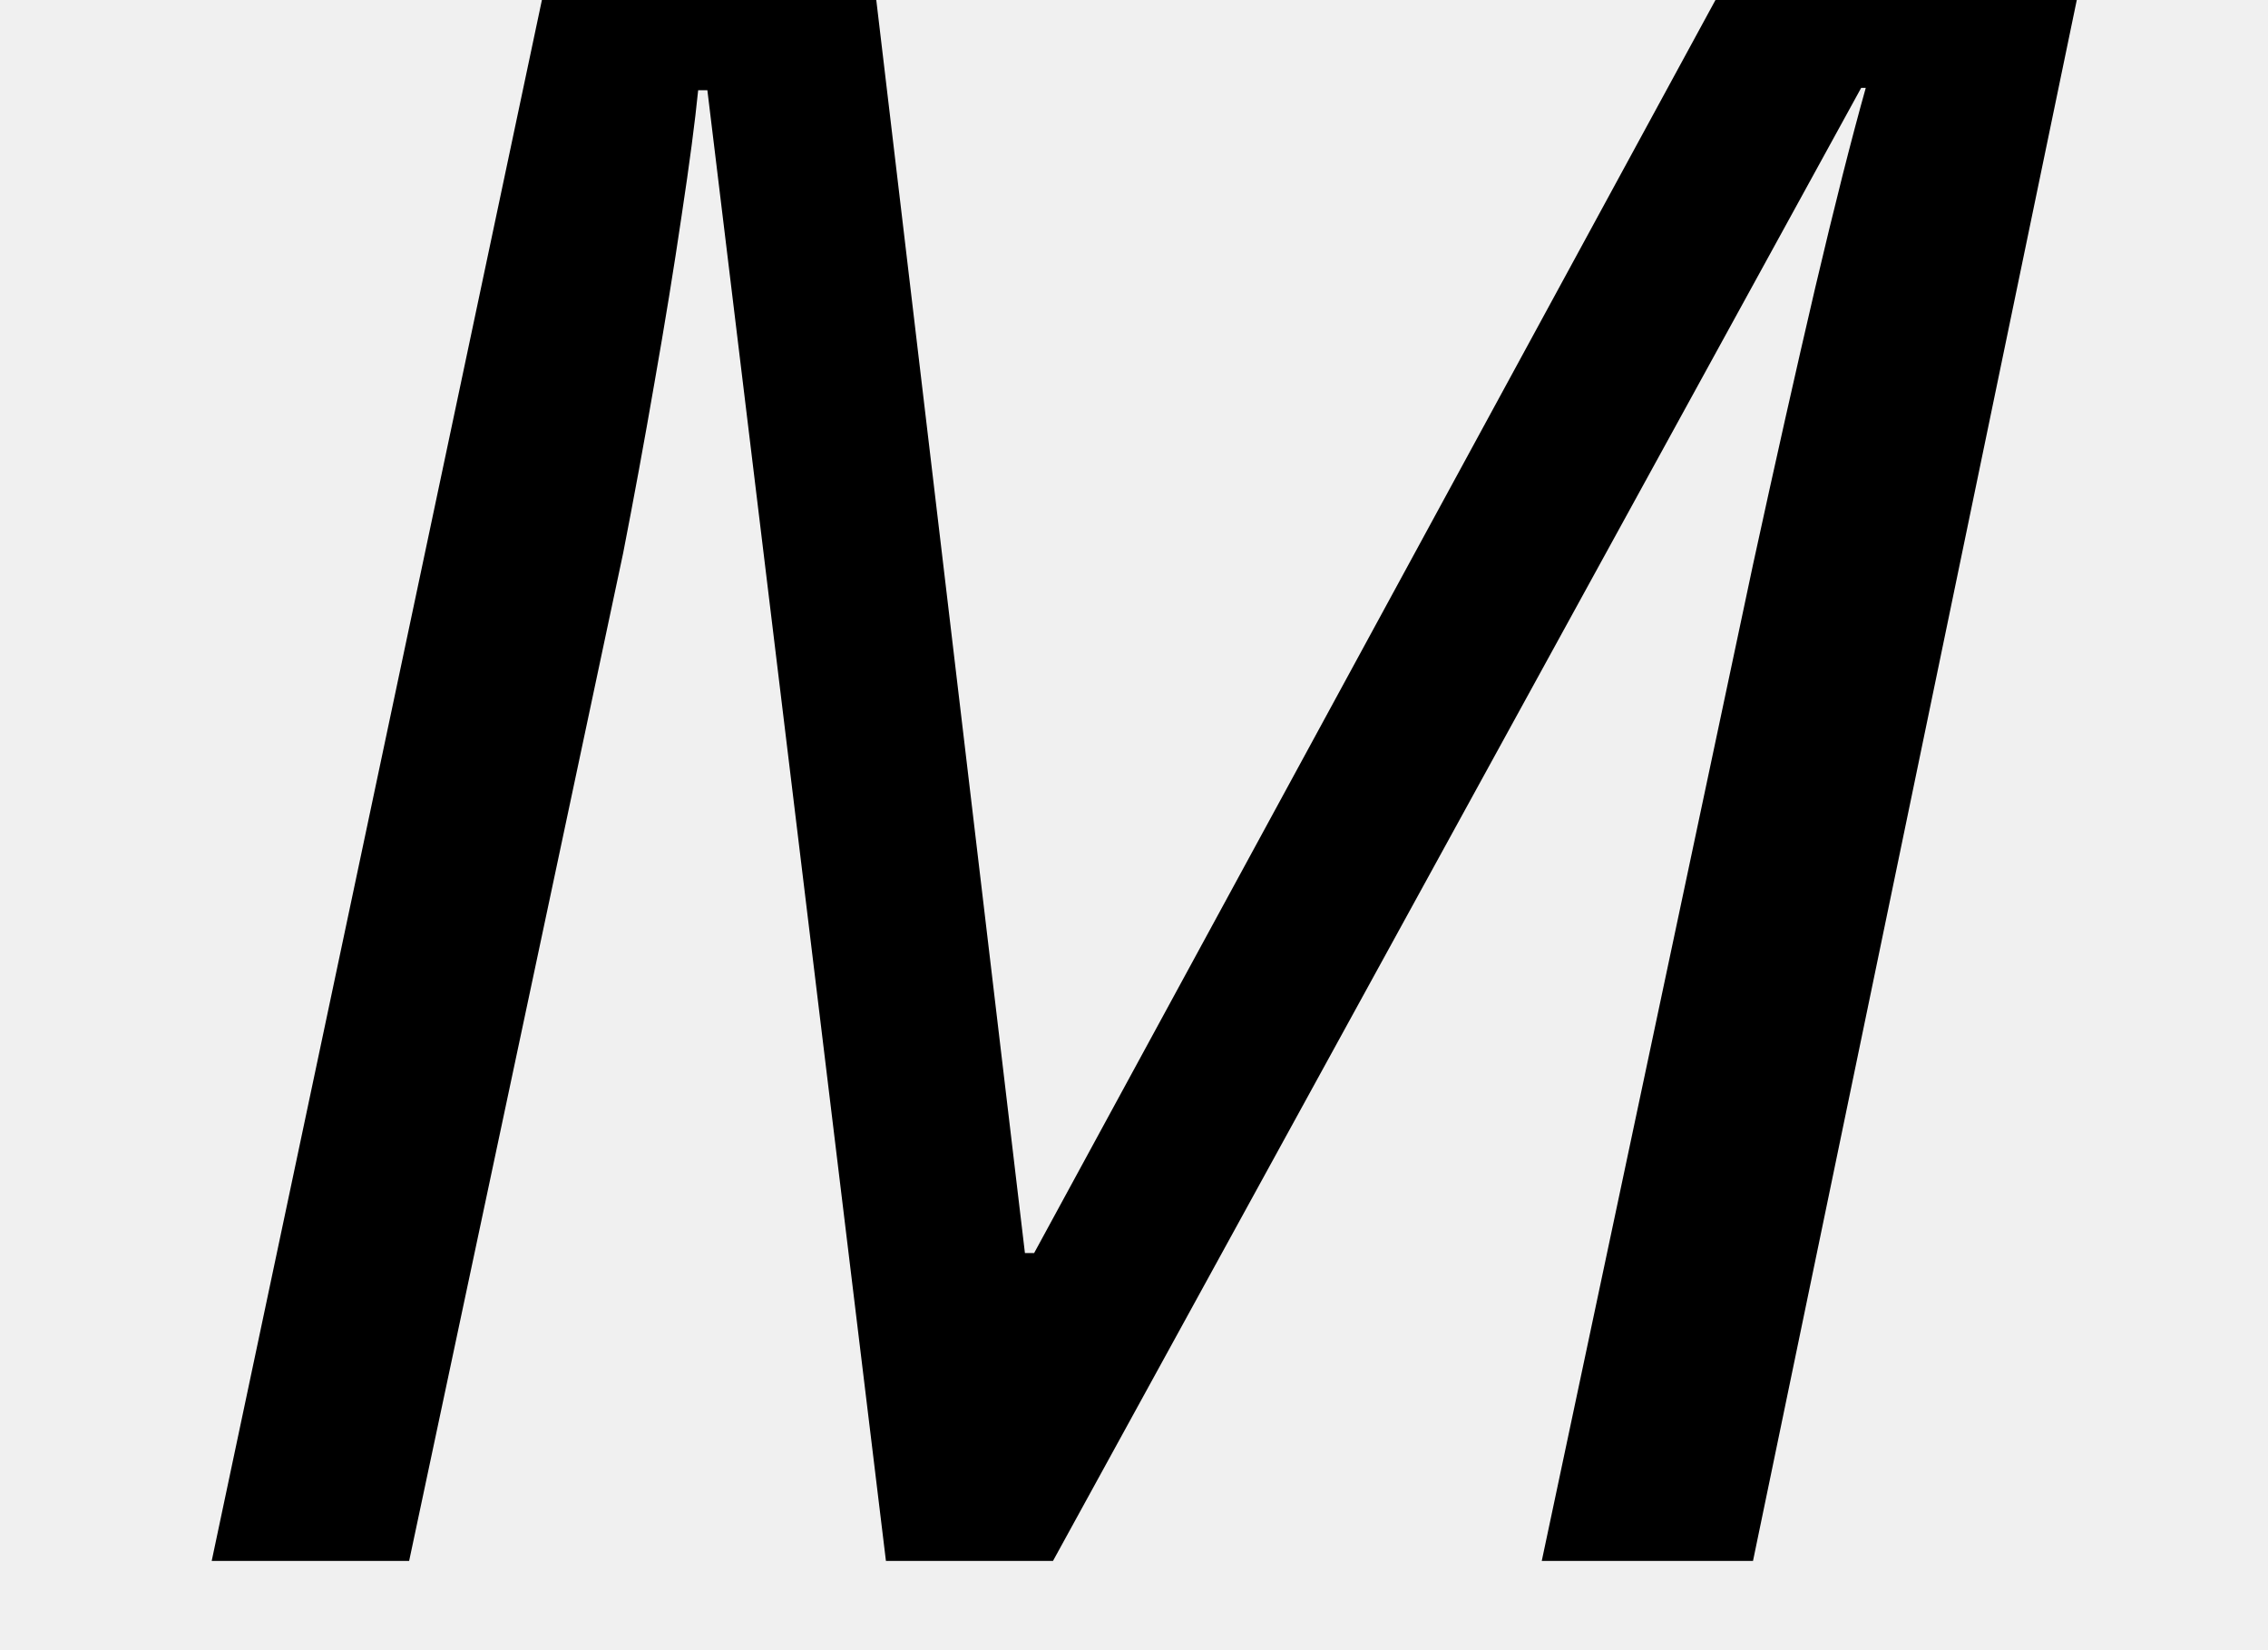
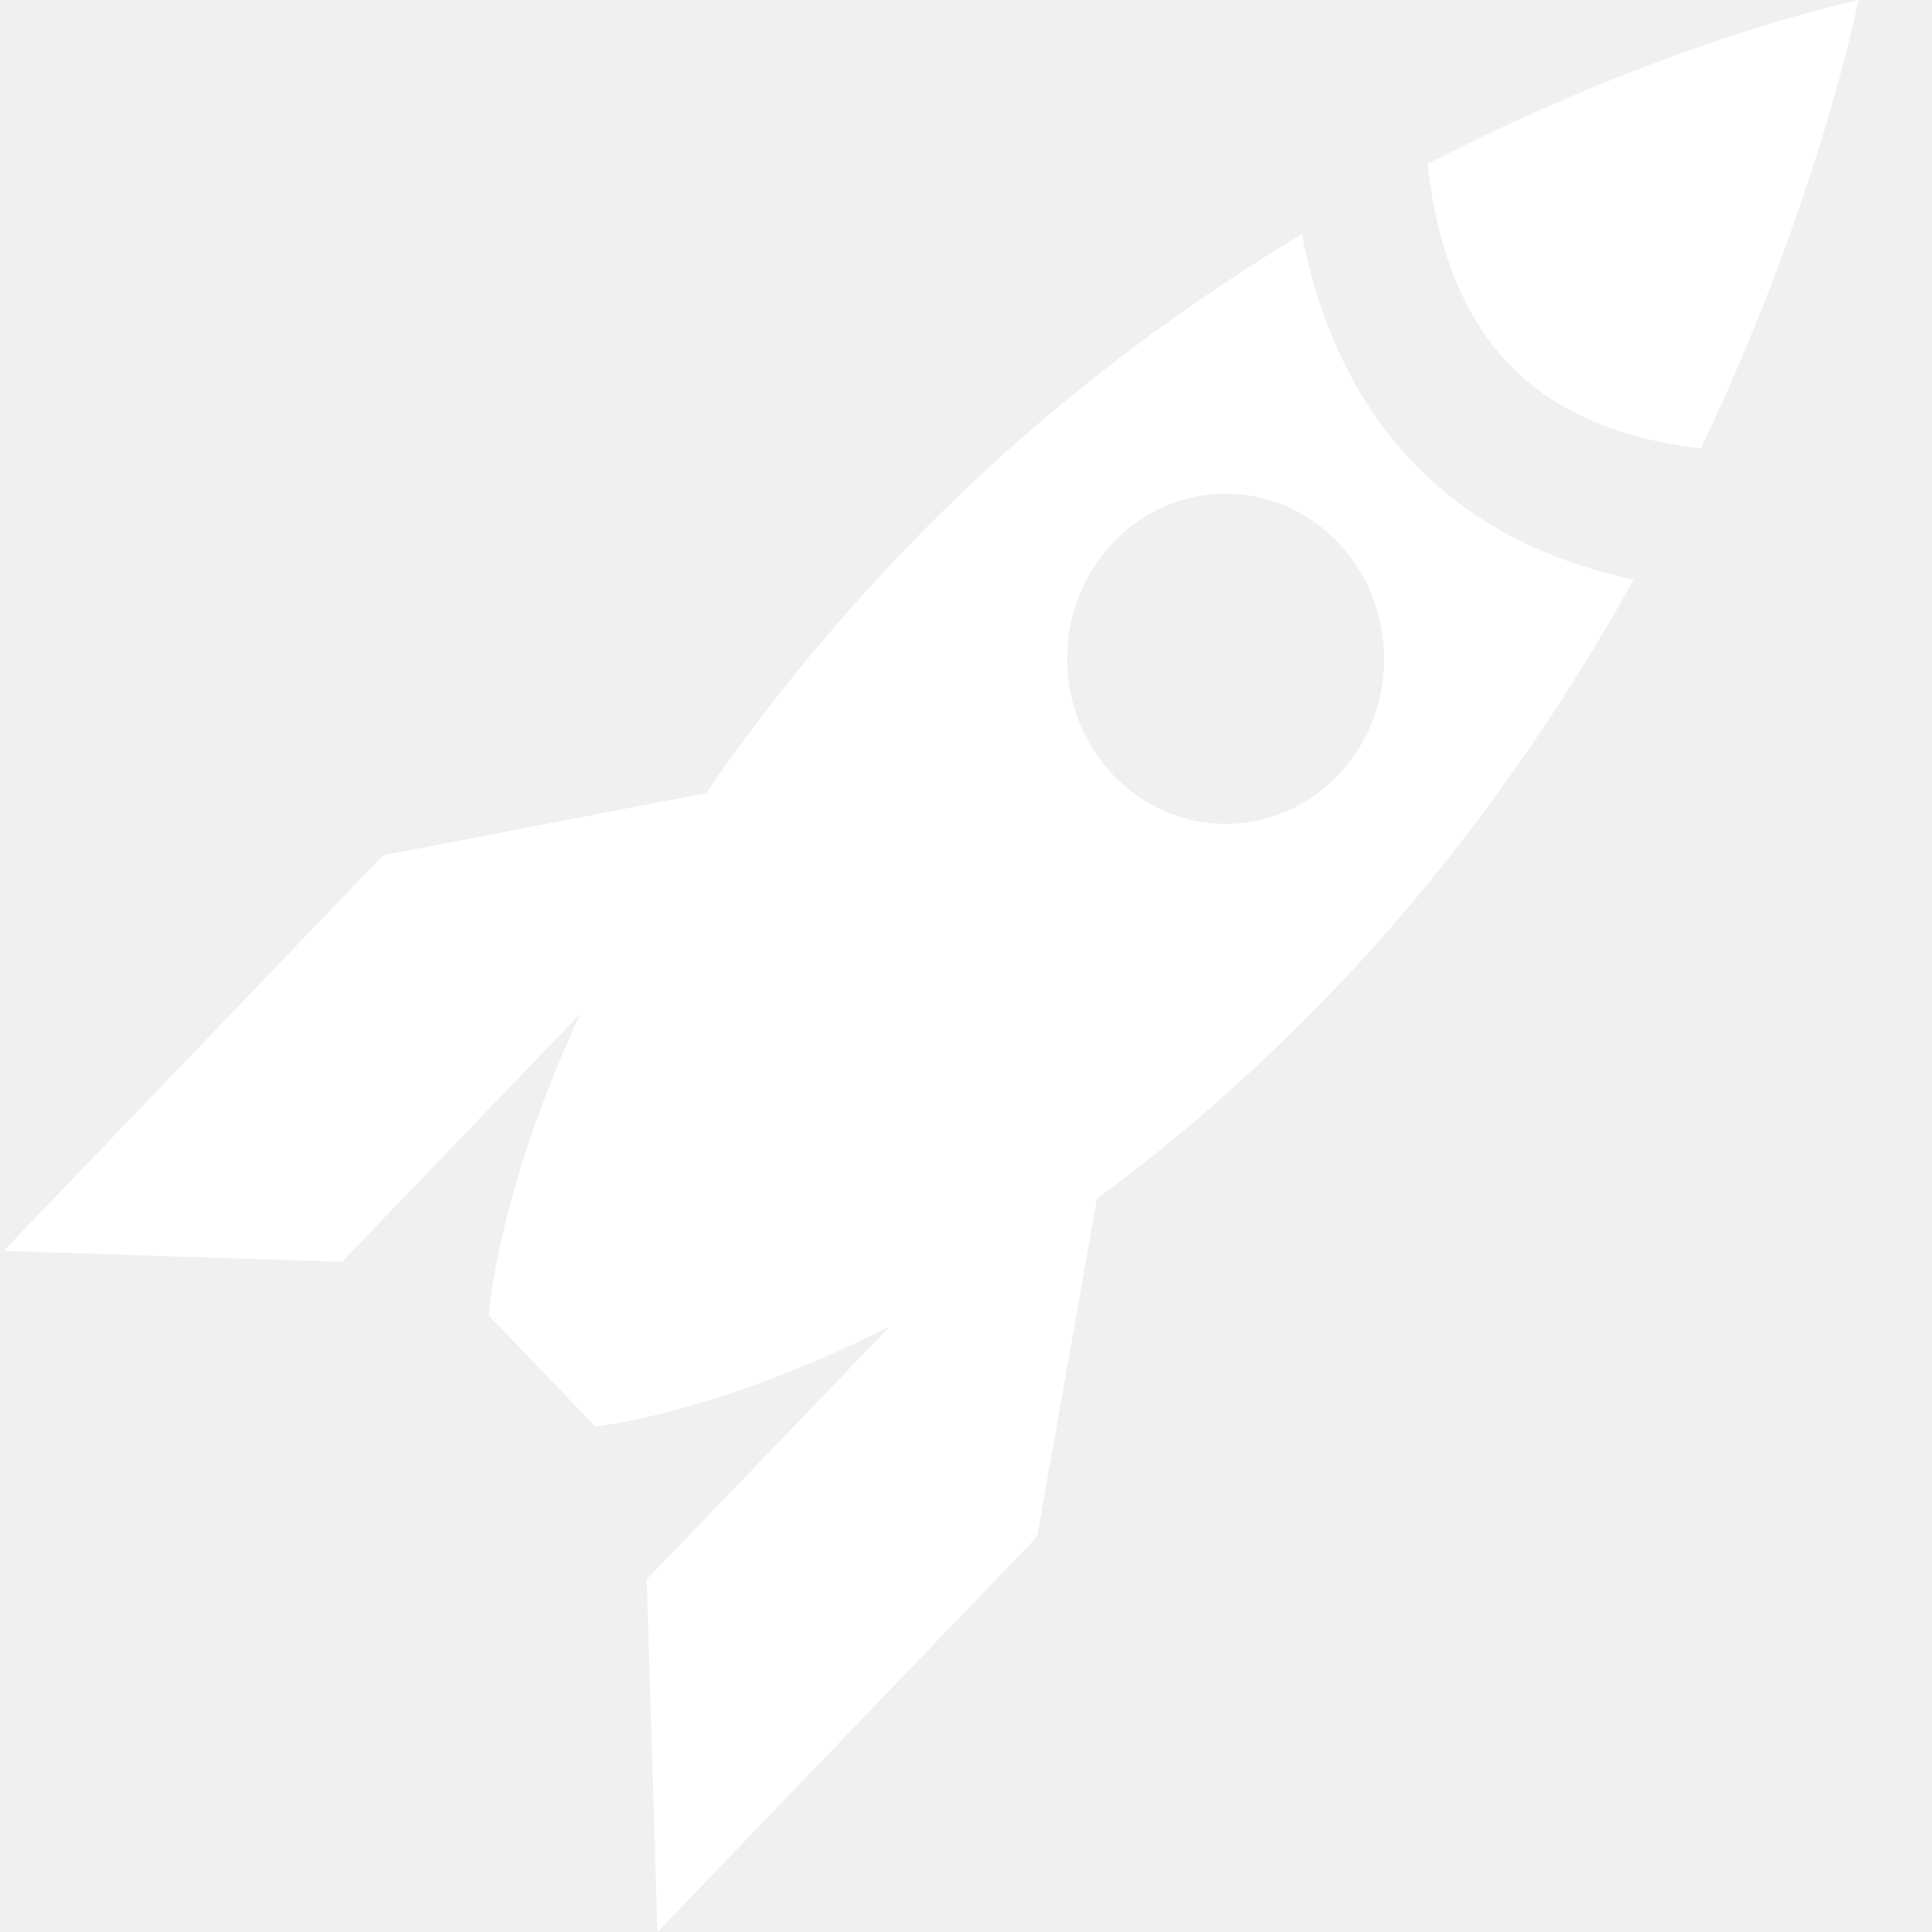
- <svg xmlns="http://www.w3.org/2000/svg" width="77px" height="56px" viewBox="0 0 77 56" version="1.1">
+ <svg xmlns="http://www.w3.org/2000/svg" width="25px" height="25px" viewBox="0 0 25 25" version="1.1">
  <defs />
-   <g id="Page-1" stroke="none" stroke-width="1" fill="none" fill-rule="evenodd">
-     <text id="M" fill="#FF0000" font-family="Brush Script MT" font-size="79.763" font-style="italic" font-weight="normal">
-       <tspan x="4" y="53" fill="#000000">M</tspan>
-     </text>
+   <g id="Page-1" stroke="none" stroke-width="1" fill="black" fill-rule="evenodd">
+     <path d="M16.846,3.029 C15.16,4.046 13.376,5.376 11.726,7.095 C10.671,8.194 9.822,9.262 9.138,10.263 L4.957,11.068 L0.047,16.186 L4.426,16.328 L7.51,13.116 C6.421,15.466 6.325,17.023 6.325,17.023 L7.705,18.459 C7.705,18.459 9.248,18.306 11.519,17.161 L8.369,20.437 L8.507,25 L13.42,19.885 L14.195,15.508 C15.166,14.8 16.192,13.92 17.236,12.834 C18.887,11.114 20.162,9.256 21.14,7.5 C20.062,7.272 19.074,6.805 18.294,5.995 C17.514,5.18 17.063,4.151 16.846,3.029 L16.846,3.029 Z M18.473,2.12 C18.591,3.219 18.941,4.104 19.523,4.708 C20.103,5.318 20.952,5.682 22.011,5.802 C23.557,2.547 24.047,0 24.047,0 C24.047,0 21.602,0.509 18.473,2.12 Z M15.86,10.661 C16.992,10.661 17.911,9.704 17.911,8.525 C17.911,7.345 16.992,6.388 15.86,6.388 C14.727,6.388 13.809,7.345 13.809,8.525 C13.809,9.704 14.727,10.661 15.86,10.661 Z" id="Shape" fill="#FFFFFF" />
  </g>
</svg>
